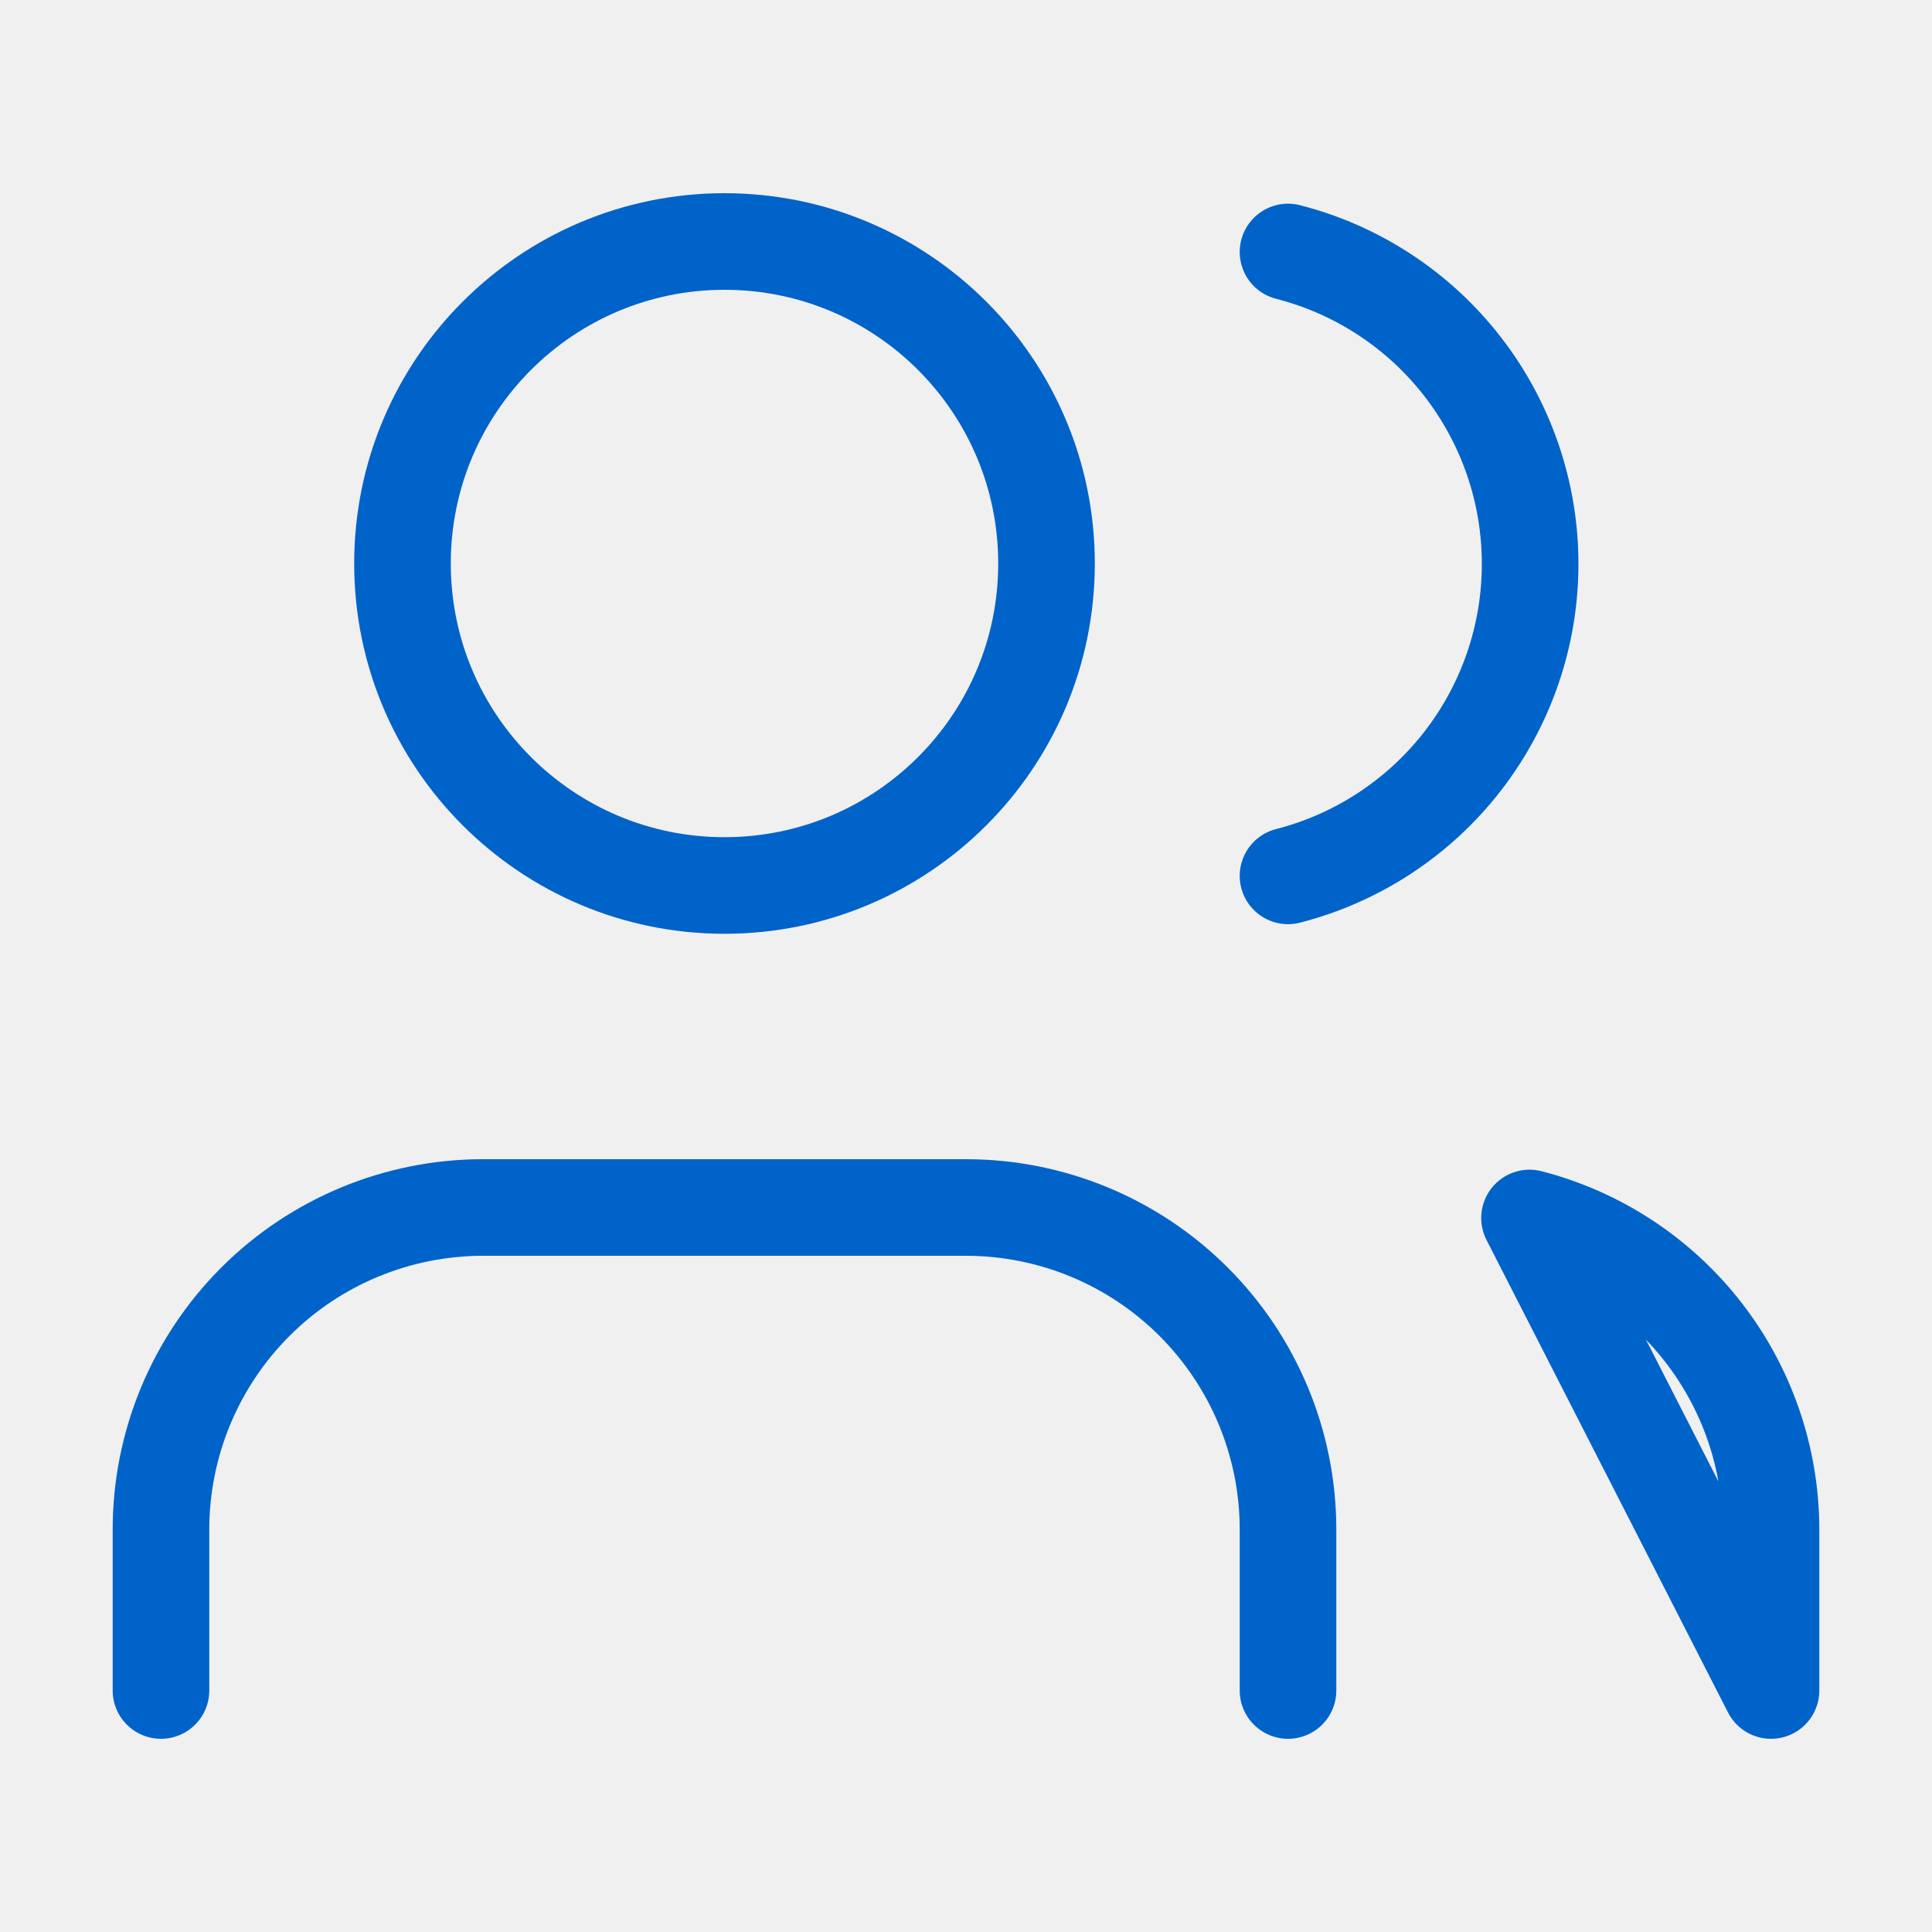
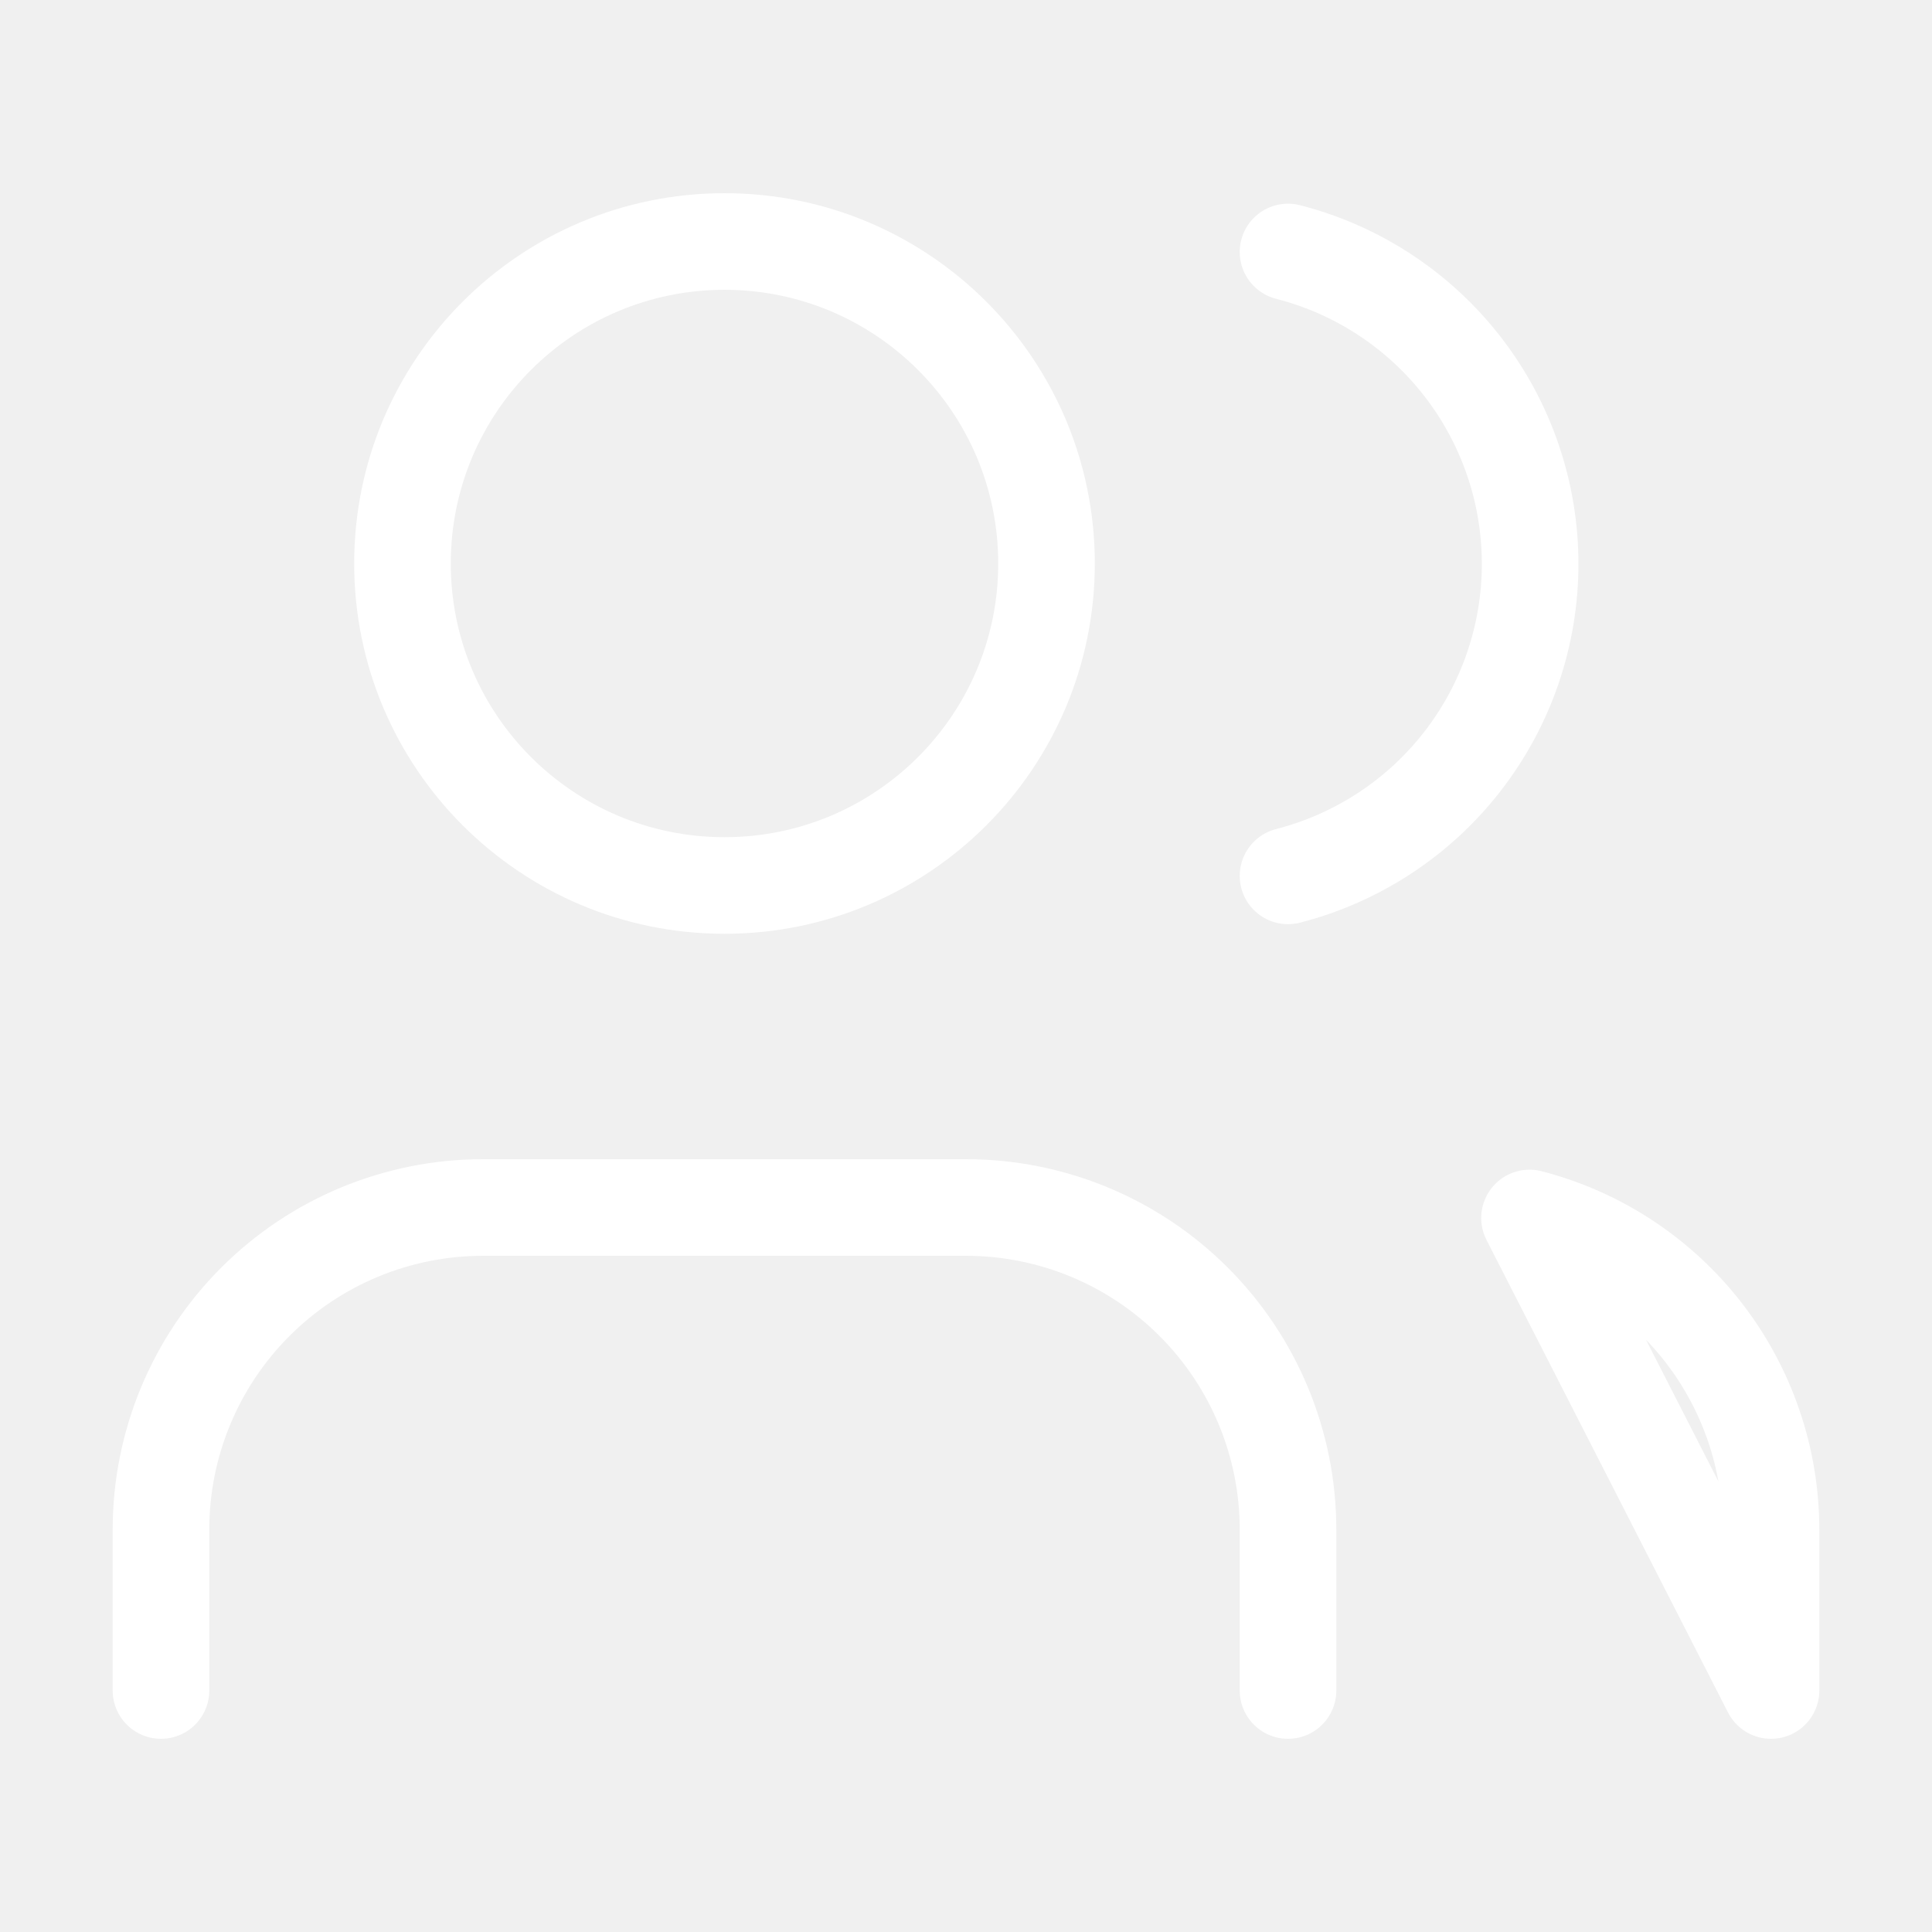
<svg xmlns="http://www.w3.org/2000/svg" width="40" height="40" viewBox="0 0 40 40" fill="none">
-   <path d="M26.667 35V31.667C26.667 29.899 25.964 28.203 24.714 26.953C23.464 25.702 21.768 25 20 25H10C8.232 25 6.536 25.702 5.286 26.953C4.036 28.203 3.333 29.899 3.333 31.667V35" stroke="#0063C9" stroke-width="2" stroke-linecap="round" stroke-linejoin="round" />
-   <path d="M15 18.333C18.682 18.333 21.667 15.349 21.667 11.667C21.667 7.985 18.682 5 15 5C11.318 5 8.333 7.985 8.333 11.667C8.333 15.349 11.318 18.333 15 18.333Z" stroke="#0063C9" stroke-width="2" stroke-linecap="round" stroke-linejoin="round" />
-   <path d="M26.667 5.217C28.101 5.584 29.372 6.418 30.279 7.587C31.187 8.757 31.68 10.195 31.68 11.675C31.68 13.155 31.187 14.594 30.279 15.763C29.372 16.932 28.101 17.766 26.667 18.134M36.667 35V31.667C36.666 30.19 36.174 28.755 35.269 27.587C34.364 26.42 33.097 25.586 31.667 25.217L36.667 35Z" stroke="#0063C9" stroke-width="2" stroke-linecap="round" stroke-linejoin="round" />
+   <path d="M26.667 35V31.667C26.667 29.899 25.964 28.203 24.714 26.953C23.464 25.702 21.768 25 20 25H10C8.232 25 6.536 25.702 5.286 26.953C4.036 28.203 3.333 29.899 3.333 31.667V35" stroke="#fff" stroke-width="2" stroke-linecap="round" stroke-linejoin="round" />
+   <path d="M15 18.333C18.682 18.333 21.667 15.349 21.667 11.667C21.667 7.985 18.682 5 15 5C11.318 5 8.333 7.985 8.333 11.667C8.333 15.349 11.318 18.333 15 18.333Z" stroke="#fff" stroke-width="2" stroke-linecap="round" stroke-linejoin="round" />
+   <path d="M26.667 5.217C28.101 5.584 29.372 6.418 30.279 7.587C31.187 8.757 31.68 10.195 31.68 11.675C31.68 13.155 31.187 14.594 30.279 15.763C29.372 16.932 28.101 17.766 26.667 18.134M36.667 35V31.667C36.666 30.19 36.174 28.755 35.269 27.587C34.364 26.42 33.097 25.586 31.667 25.217L36.667 35Z" stroke="#fff" stroke-width="2" stroke-linecap="round" stroke-linejoin="round" />
</svg>
